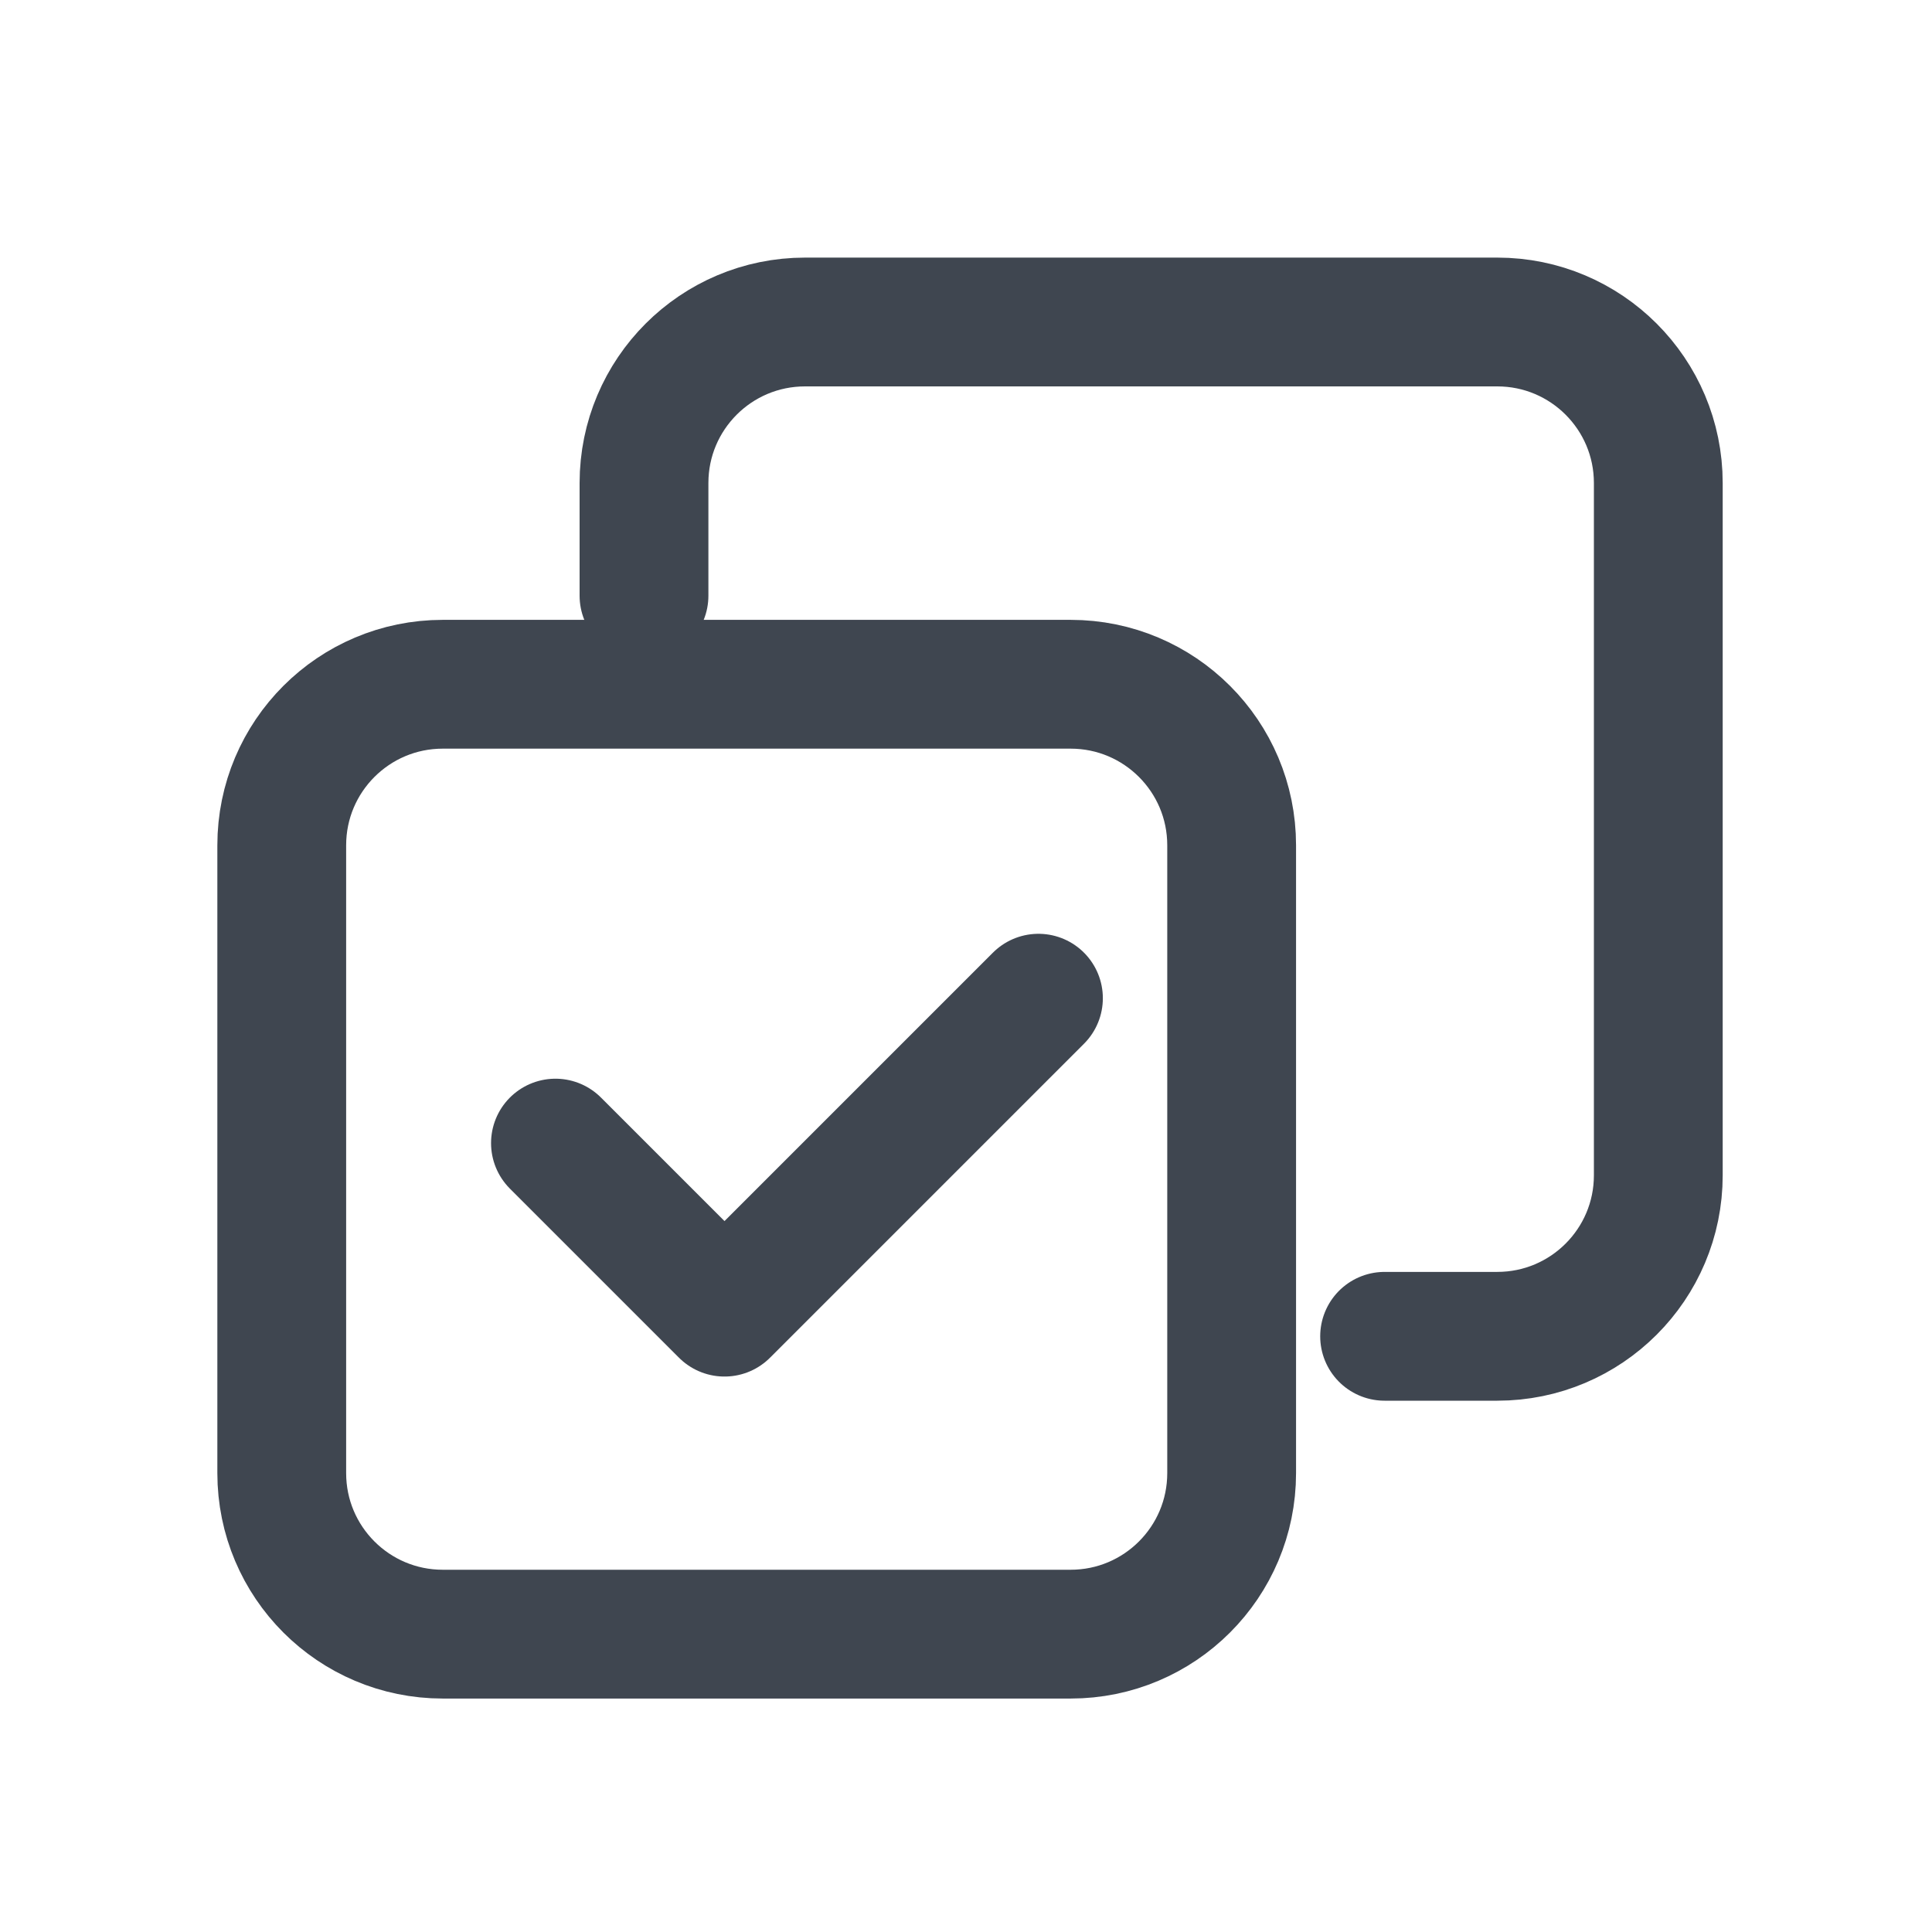
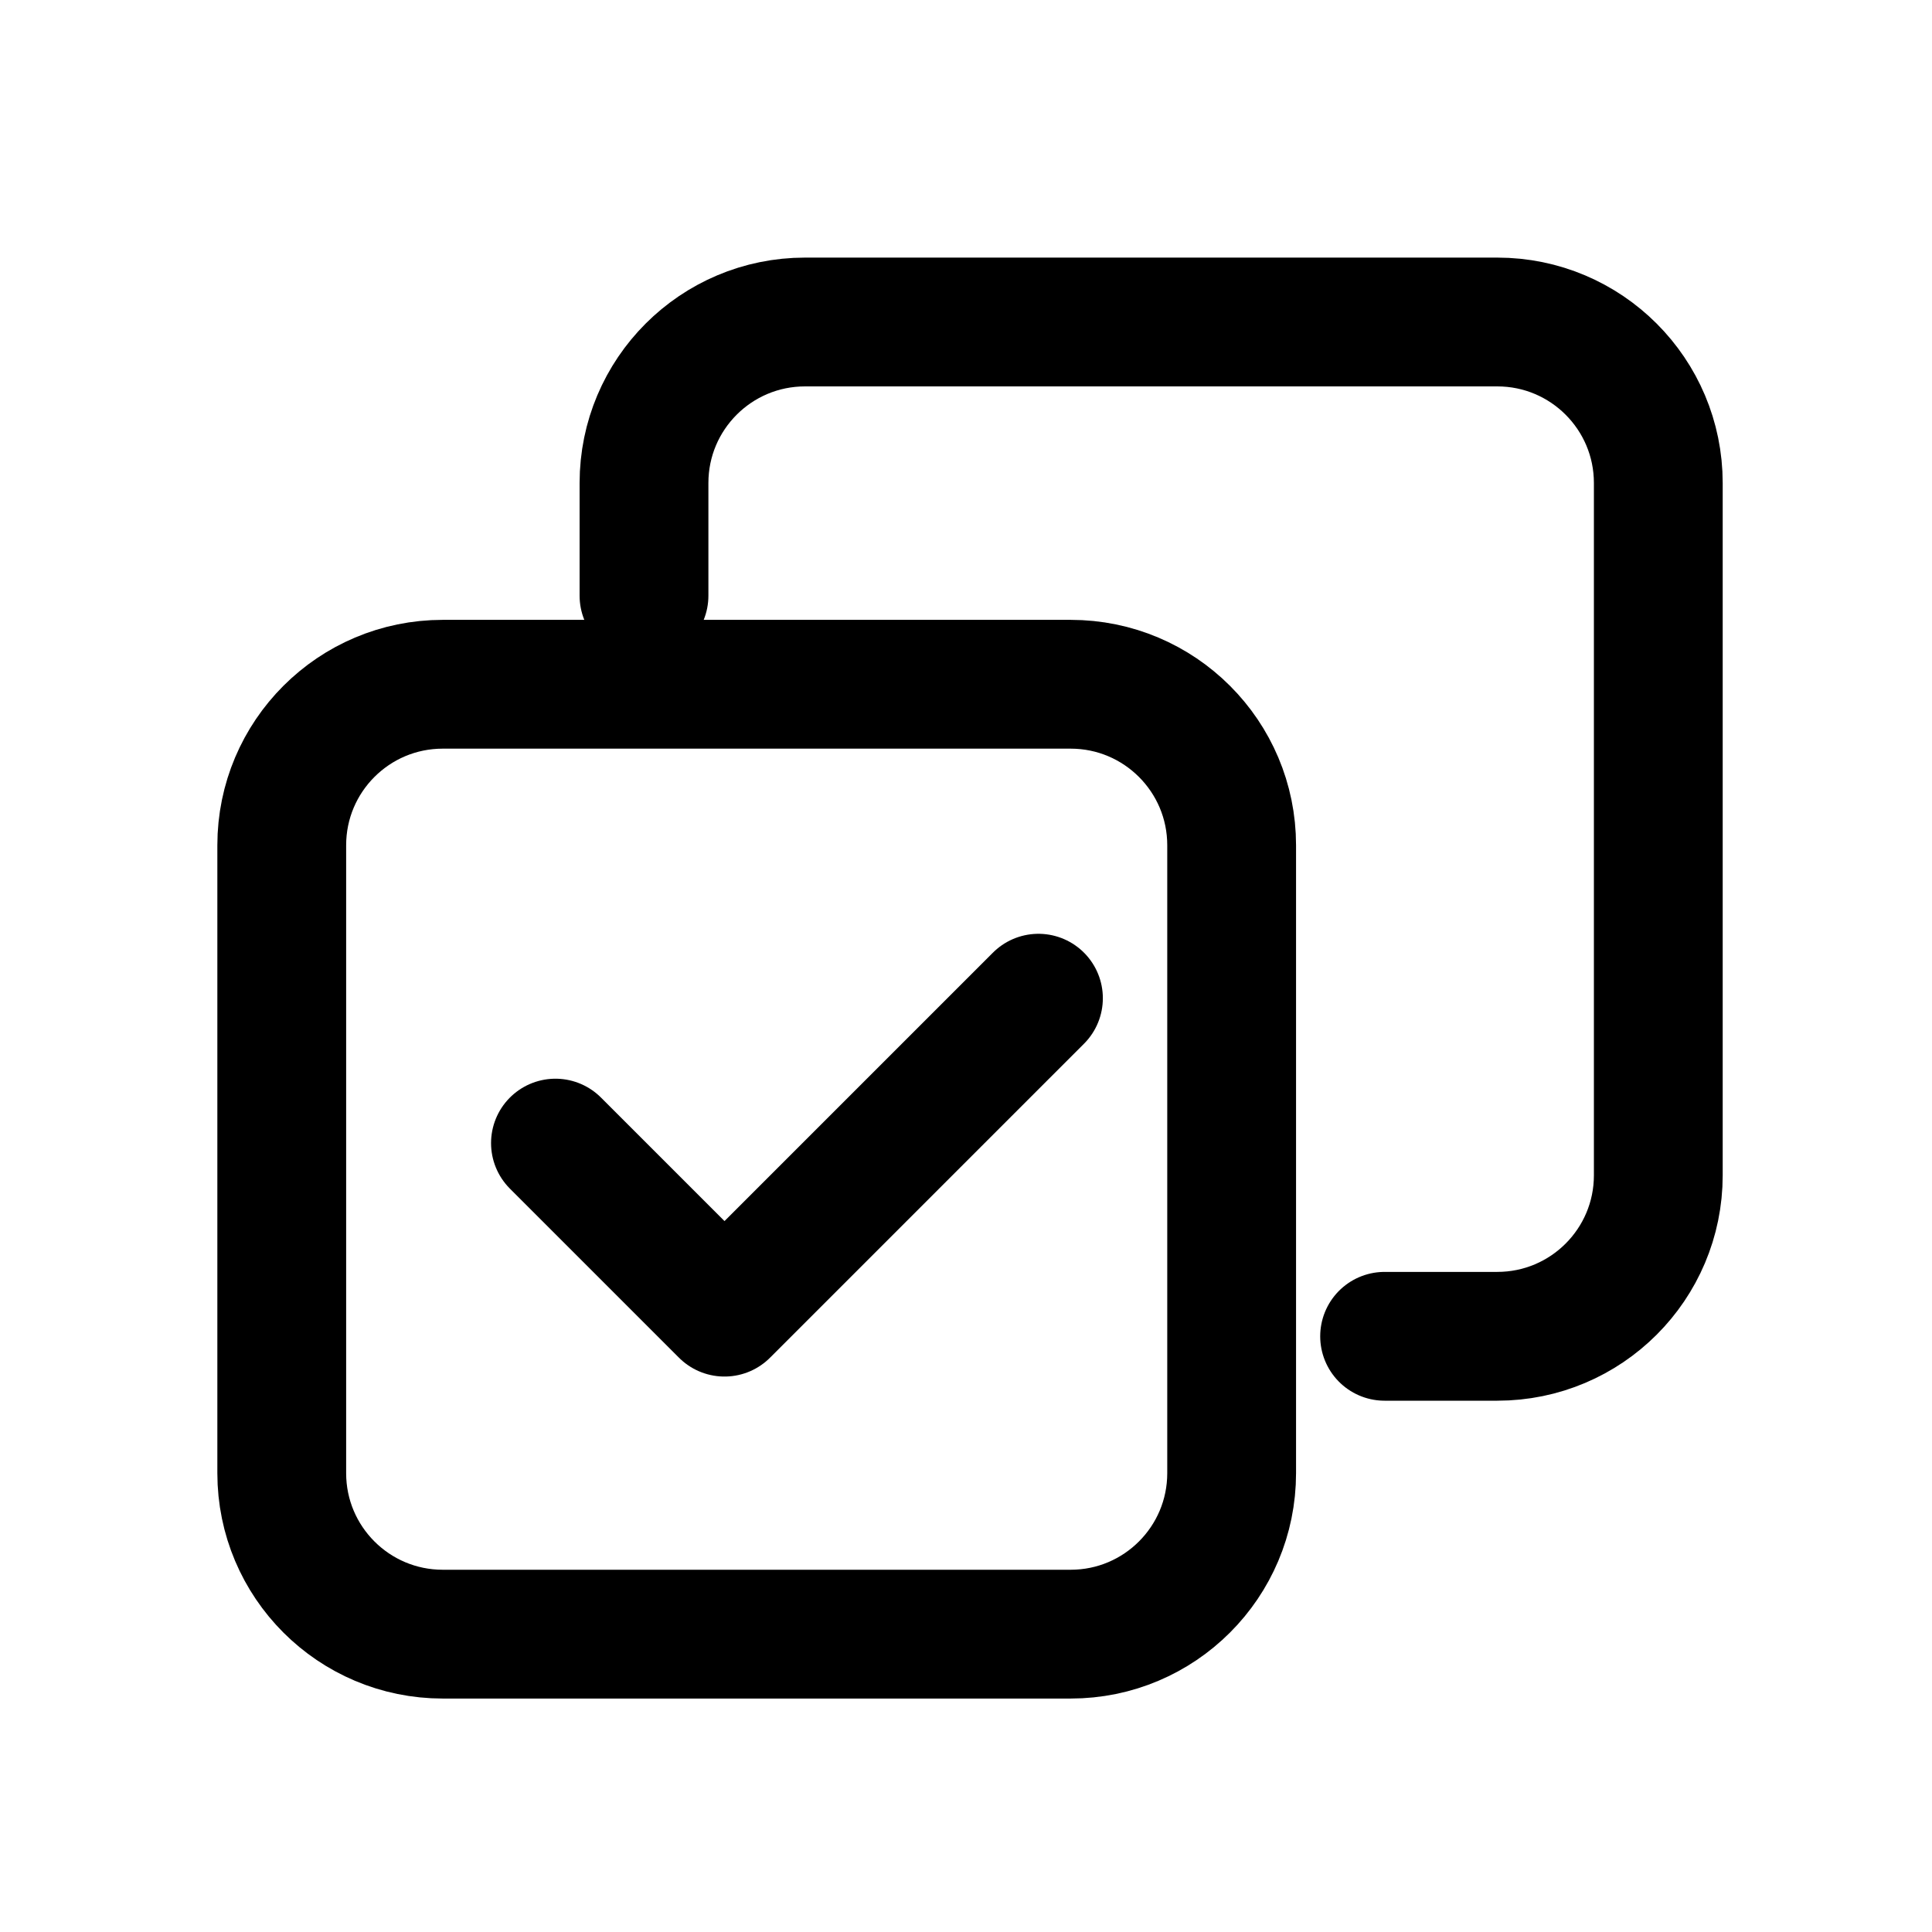
- <svg xmlns="http://www.w3.org/2000/svg" viewBox="0 0 24 24" fill="none" stroke="#3f4650" stroke-width="1.6" stroke-linecap="round" stroke-linejoin="round">
+ <svg xmlns="http://www.w3.org/2000/svg" viewBox="0 0 24 24" fill="none" stroke="currentColor" stroke-width="1.6" stroke-linecap="round" stroke-linejoin="round">
  <path d="M8 7.4V6a2 2 0 0 1 2-2h8.6a2 2 0 0 1 2 2v8.6a2 2 0 0 1-2 2h-1.4" />
  <rect x="3.5" y="8.5" width="11.8" height="11.8" rx="2" />
  <path d="M6.9 14.2l2.1 2.1 3.9-3.9" />
</svg>
